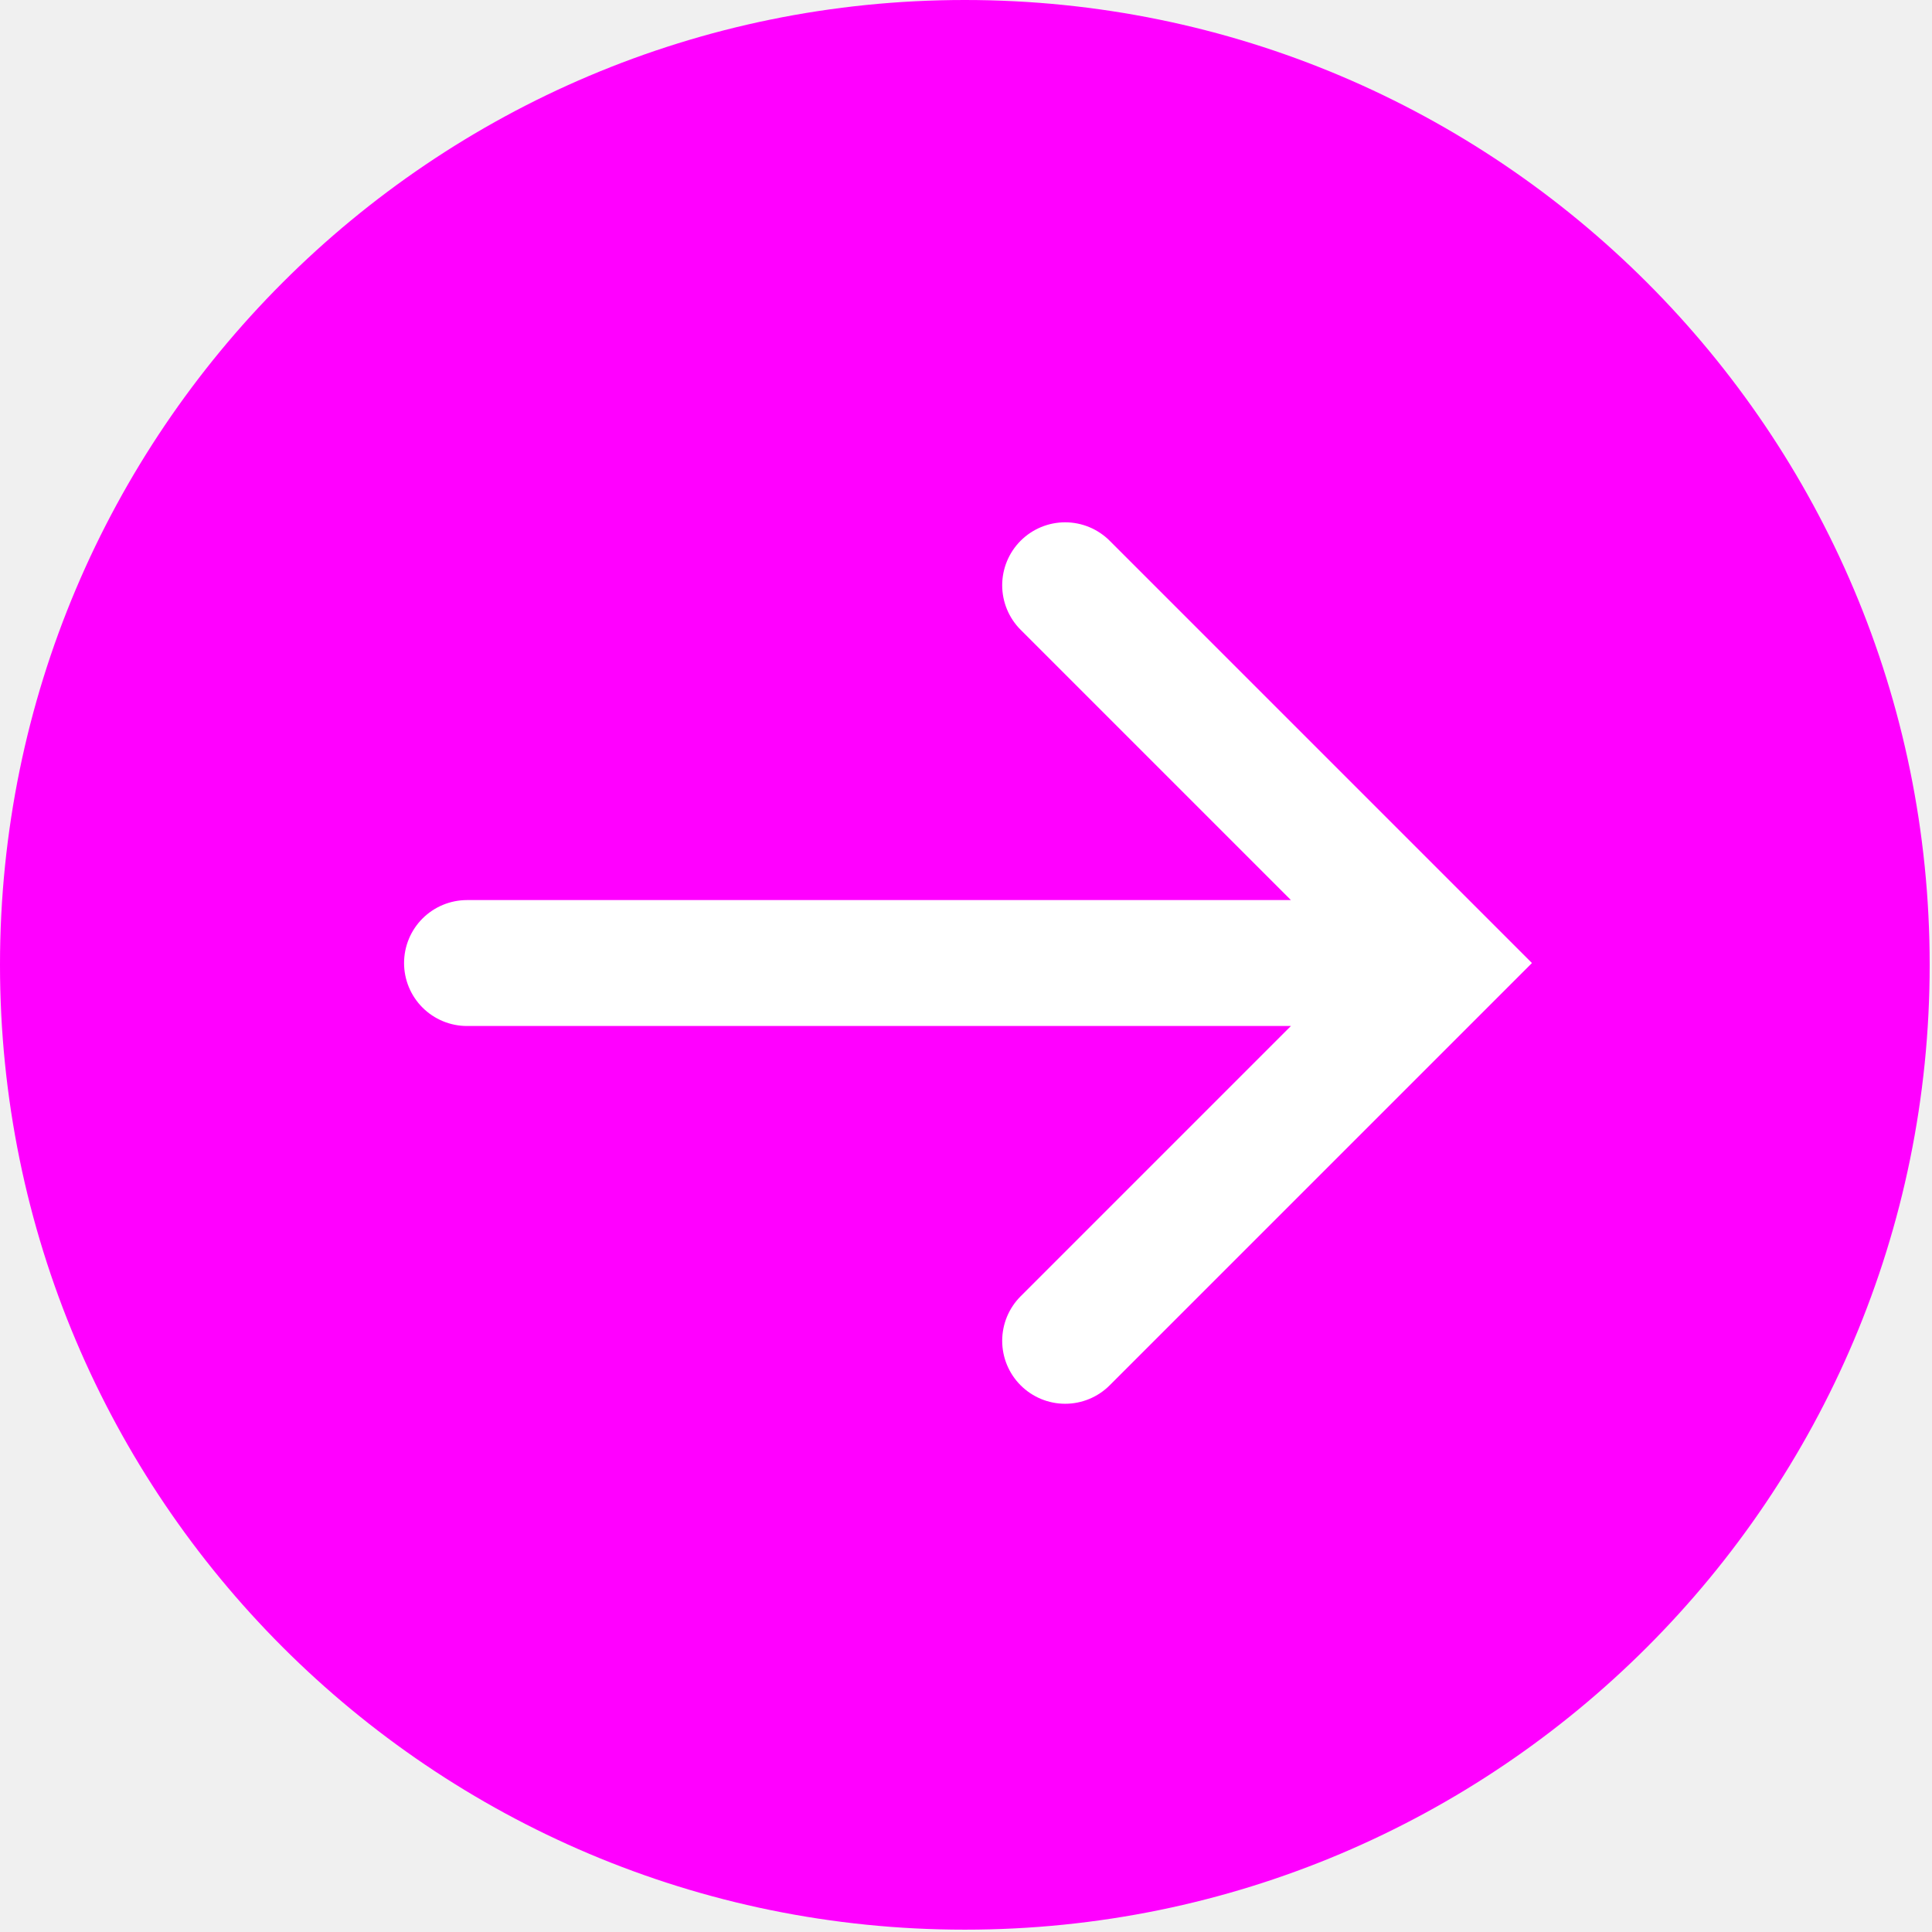
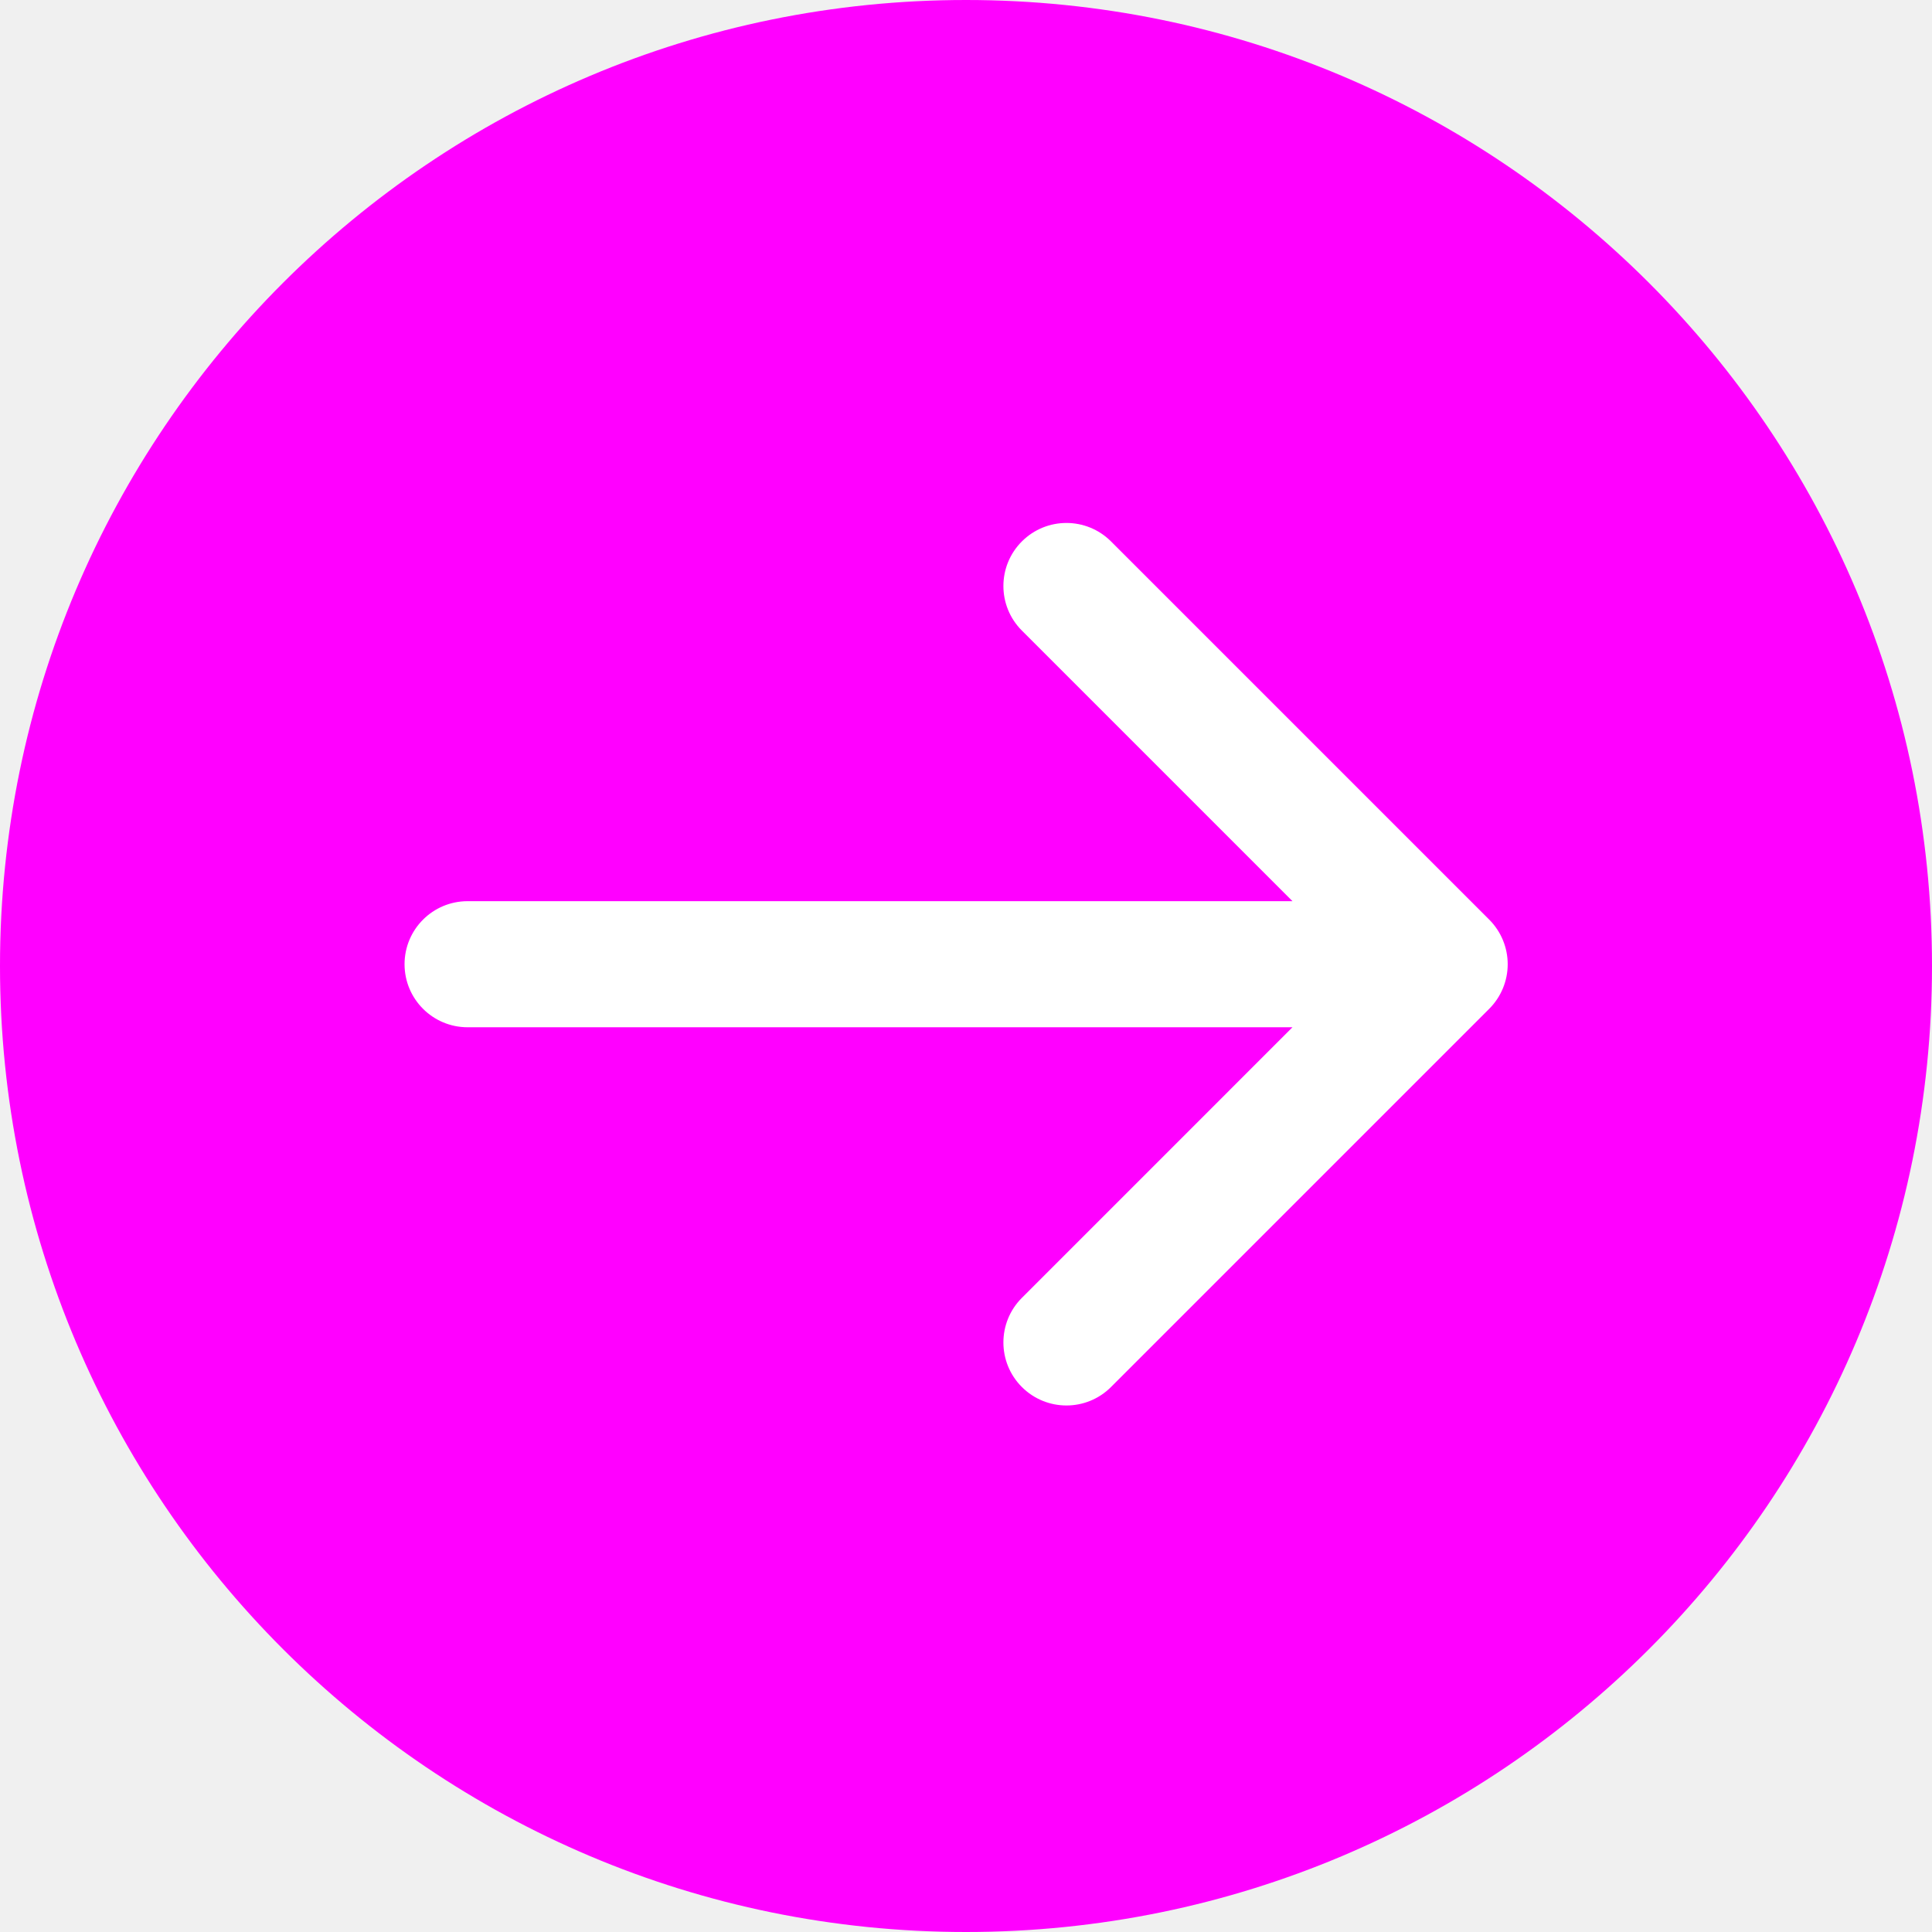
<svg xmlns="http://www.w3.org/2000/svg" width="200" height="200" viewBox="0 0 200 200" fill="none">
-   <rect width="199.759" height="199.759" rx="99.879" transform="matrix(1 0 0 -1 0 199.759)" fill="#ff00ff" />
-   <path d="M110.264 138.799L149.37 99.693L110.264 60.587M149.37 99.693L48.346 99.693" stroke="white" stroke-width="13.035" stroke-linecap="round" />
+   <rect width="200" height="200" rx="100" transform="matrix(1 0 0 -1 0 200)" fill="#FF00FF" />
+   <path d="M48.405 93.29C44.801 93.29 41.879 96.212 41.879 99.816C41.879 103.42 44.801 106.342 48.405 106.342L133.797 106.342L105.784 134.355C103.235 136.903 103.235 141.035 105.784 143.583C108.332 146.131 112.464 146.132 115.012 143.583L154.166 104.43C155.389 103.206 156.077 101.546 156.077 99.816C156.077 98.085 155.389 96.425 154.166 95.201L115.012 56.048C112.464 53.5 108.332 53.5 105.784 56.048C103.235 58.596 103.235 62.729 105.784 65.277L133.797 93.29L48.405 93.29Z" fill="white" />
</svg>
